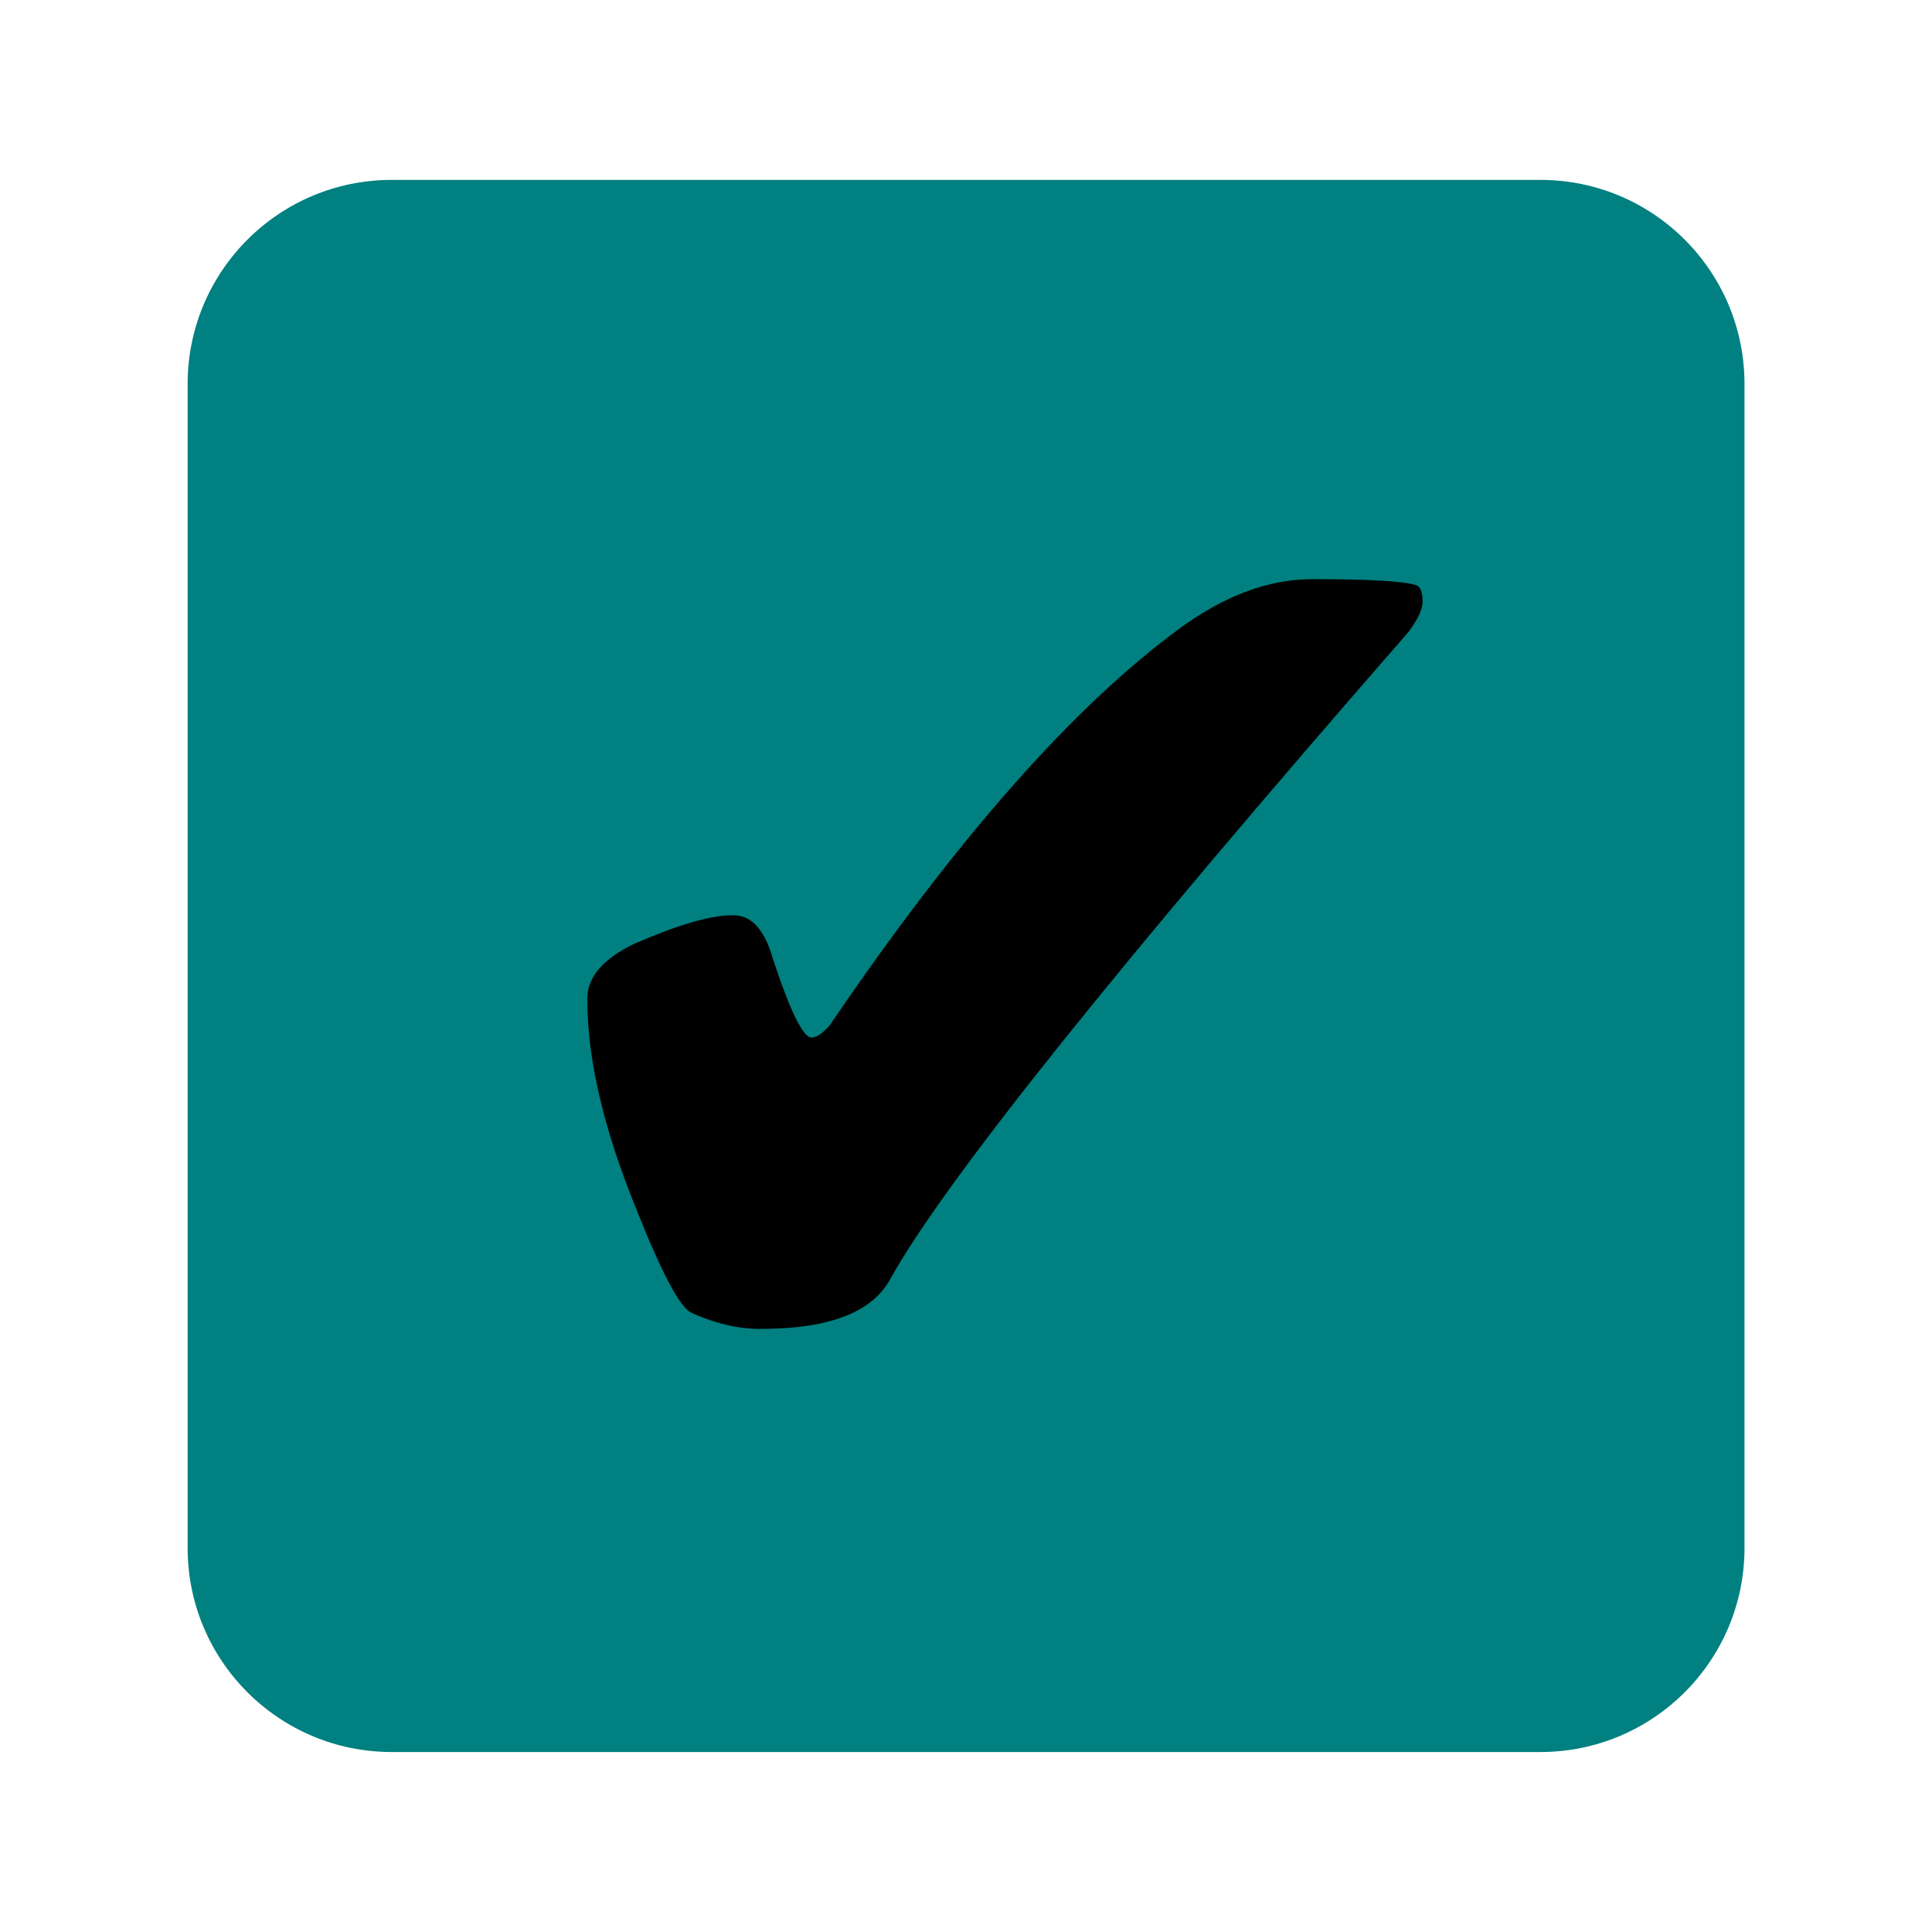
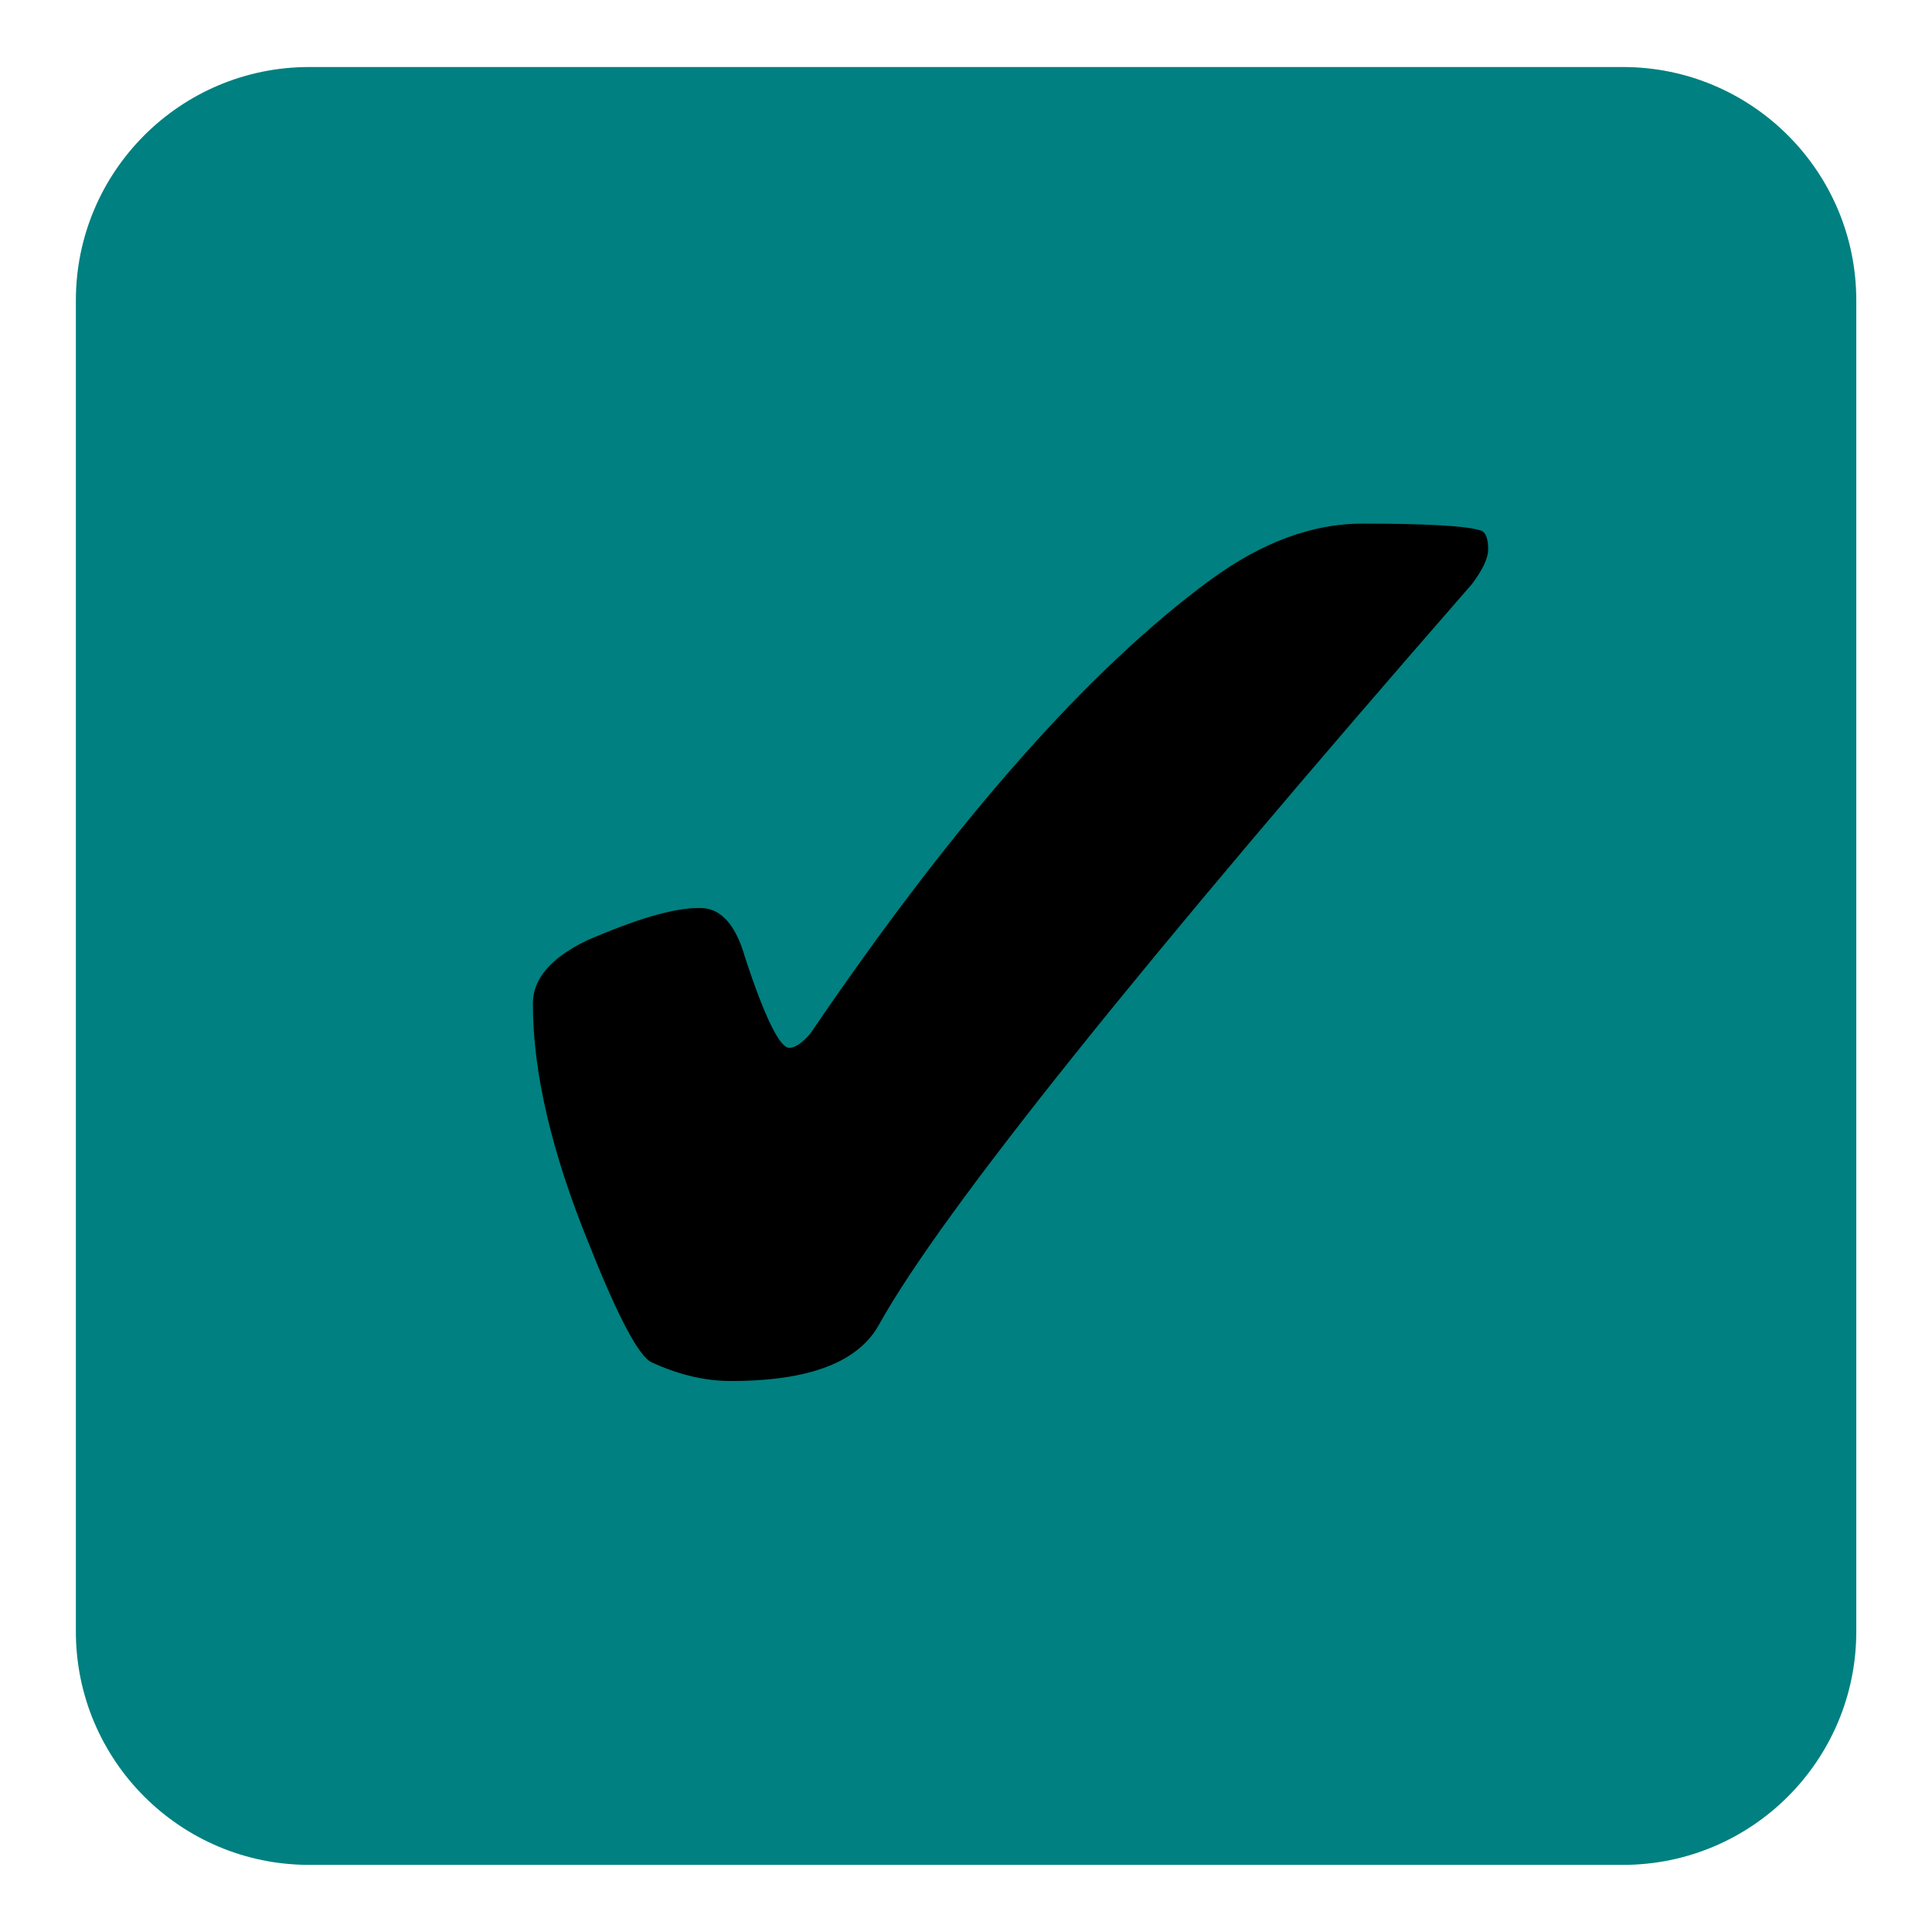
<svg xmlns="http://www.w3.org/2000/svg" id="svg8" version="1.1" viewBox="0 0 14.817 14.817" height="56" width="56">
  <defs id="defs2" />
  <g transform="translate(0,-282.1833)" id="layer1">
-     <rect ry="1.565" y="283.563" x="1.439" height="12.057" width="11.94" id="rect815" style="opacity:1;fill:#008080;fill-opacity:1;stroke:#ff5e67;stroke-width:0.231;stroke-opacity:0" />
-     <g transform="translate(0.1037606,3.175)" id="g1052" />
-     <g transform="translate(0.05525857,-10.33335)" id="g822" />
-     <text id="text37" y="293.297" x="3.284" style="font-style:normal;font-weight:normal;font-size:10.583px;line-height:1.25;font-family:sans-serif;letter-spacing:0px;word-spacing:0px;fill:#000000;fill-opacity:1;stroke:none;stroke-width:0.265" xml:space="preserve">
-       <tspan style="stroke-width:0.265" y="293.297" x="3.284" id="tspan35">✔</tspan>
-     </text>
+     <g transform="matrix(0.5265514,0,0,0.5265514,-0.3934035,141.0076)" id="layer1-3">
+       <g transform="translate(0.1037606,3.175)" id="g1052" />
+       <g transform="translate(0.05525857,-10.33335)" id="g822" />
+       <g transform="matrix(2.171843,0,0,2.171843,-1.273069,-346.7643)" id="g61">
+         <rect style="opacity:1;fill:#008080;fill-opacity:1;stroke:#ff5e67;stroke-width:0.231;stroke-opacity:0" id="rect815" width="11.94" height="12.057" x="1.439" y="283.563" ry="1.565" />
+         <text xml:space="preserve" style="font-style:normal;font-weight:normal;font-size:10.583px;line-height:1.25;font-family:sans-serif;letter-spacing:0px;word-spacing:0px;fill:#000000;fill-opacity:1;stroke:none;stroke-width:0.265" x="3.284" y="293.297" id="text37">
+           <tspan id="tspan35" x="3.284" y="293.297" style="stroke-width:0.265">✔</tspan>
+         </text>
+       </g>
+     </g>
  </g>
</svg>
